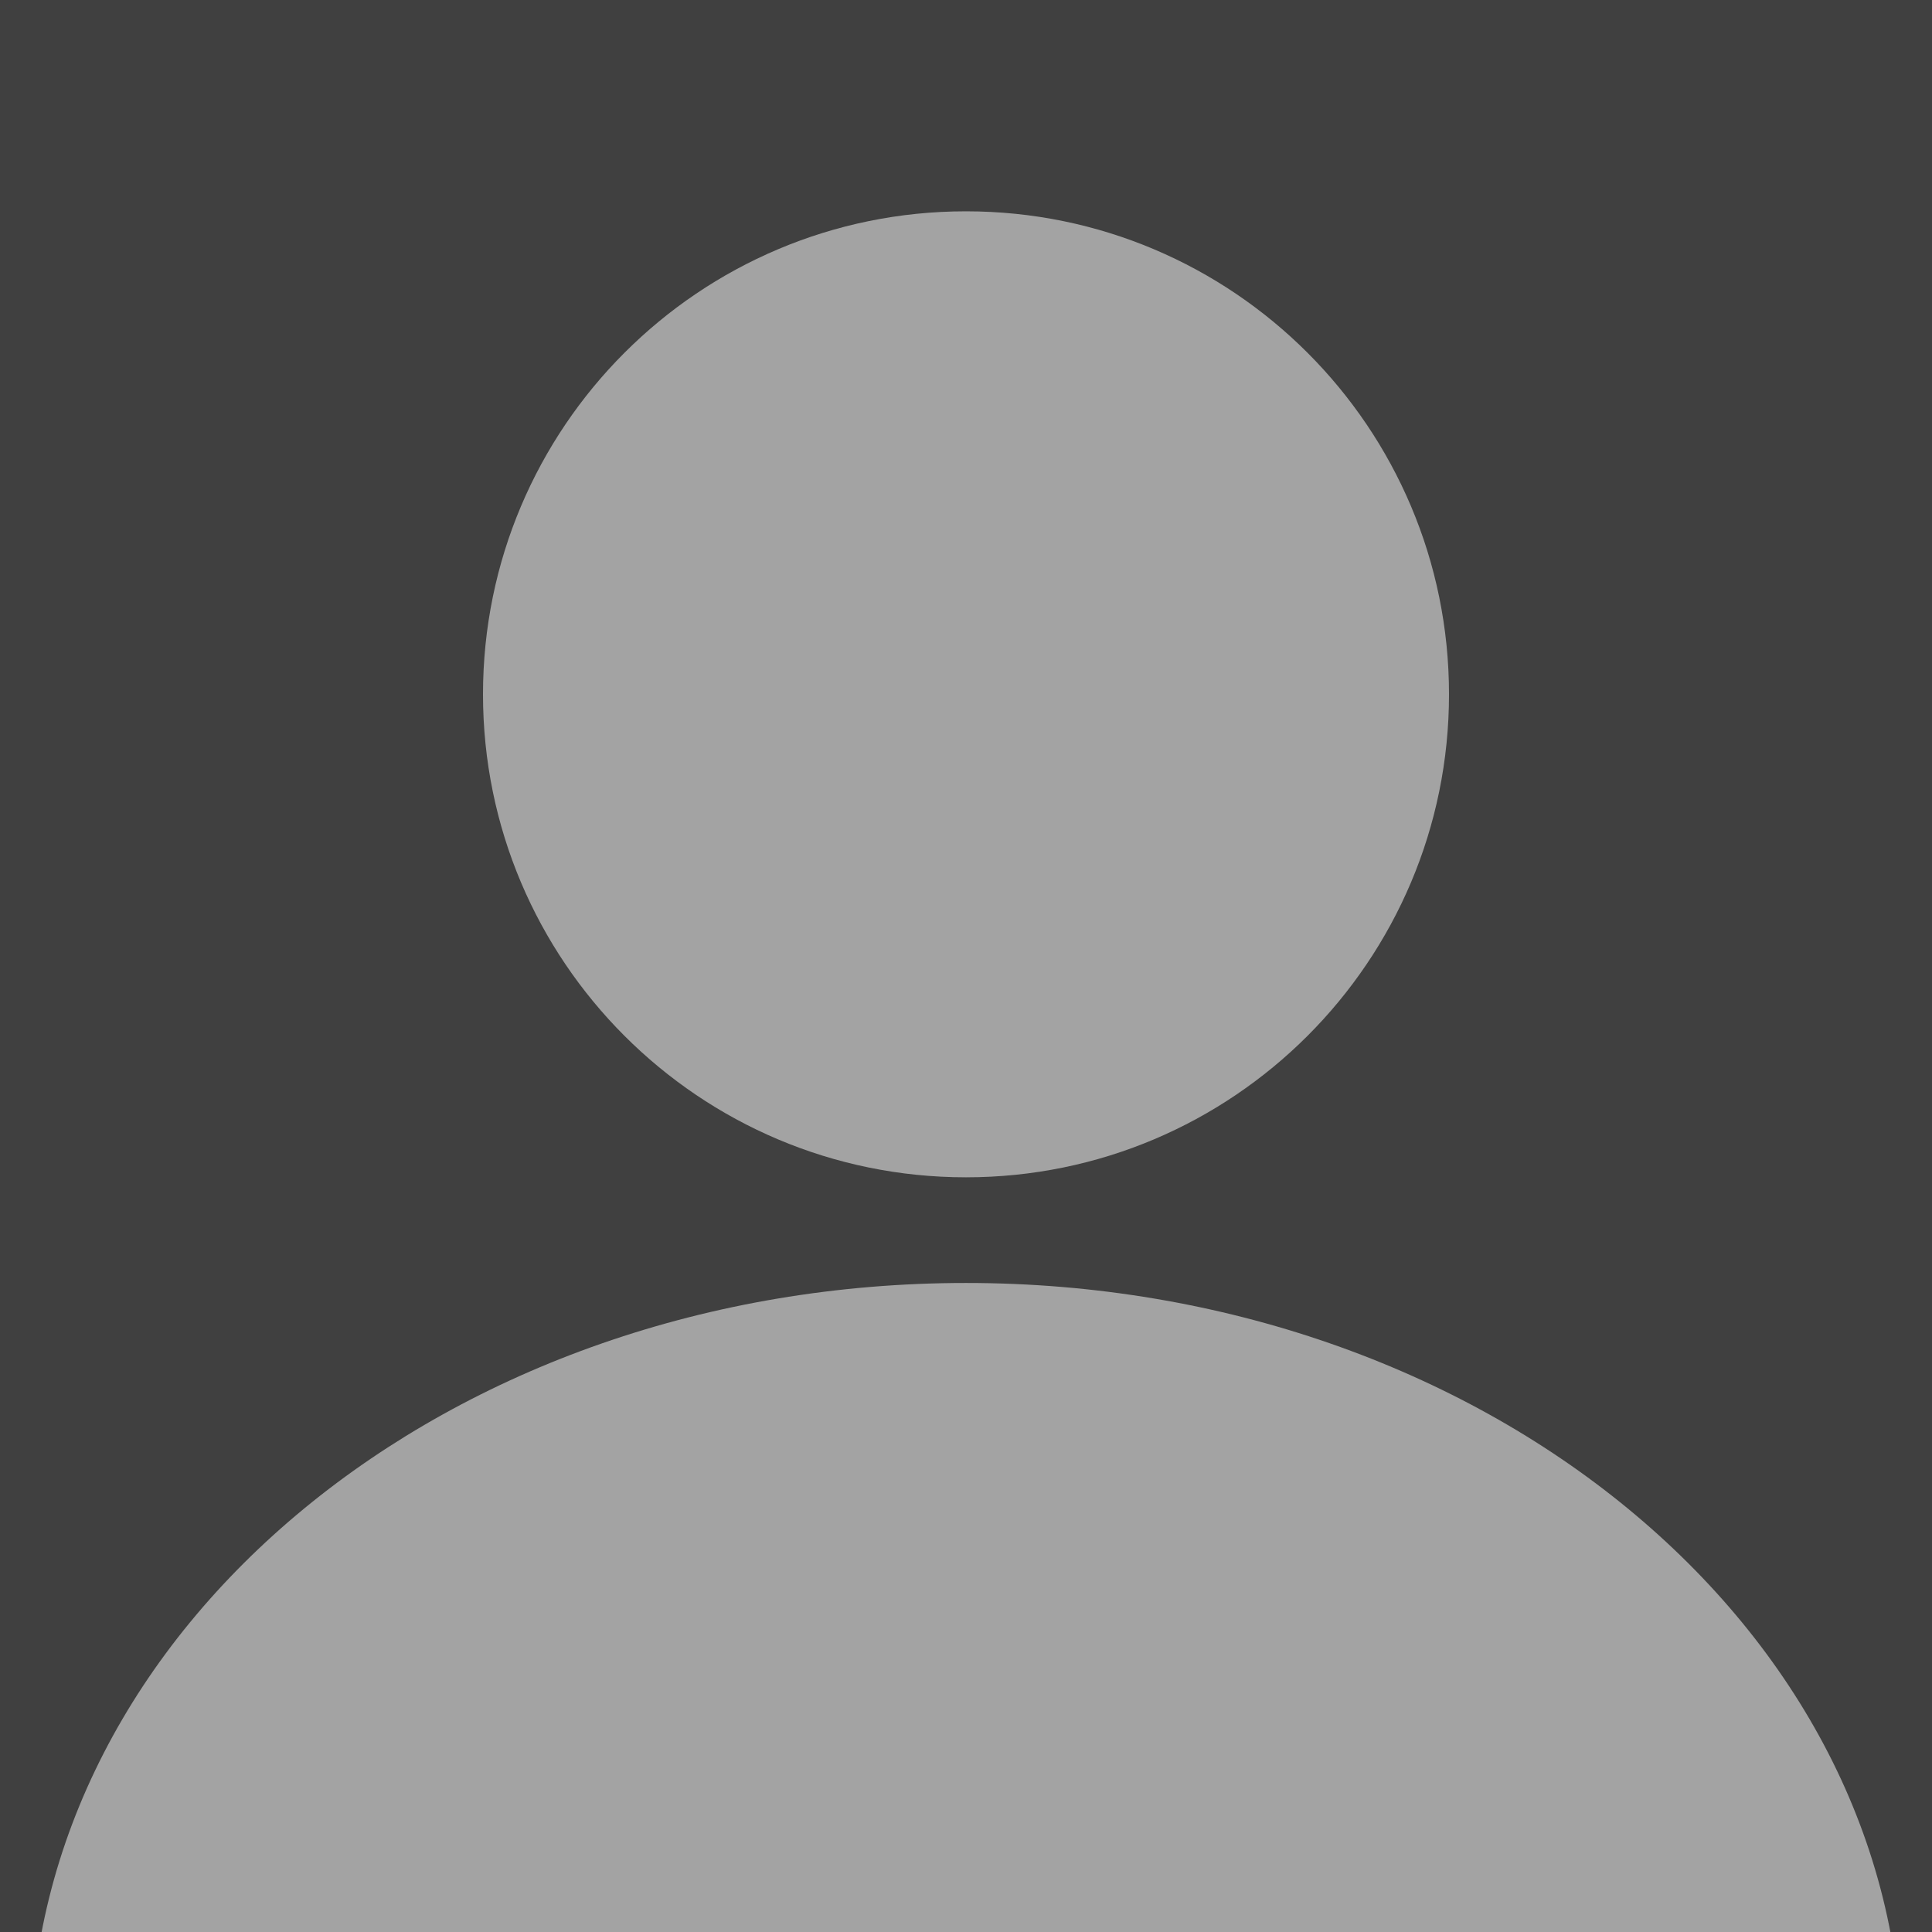
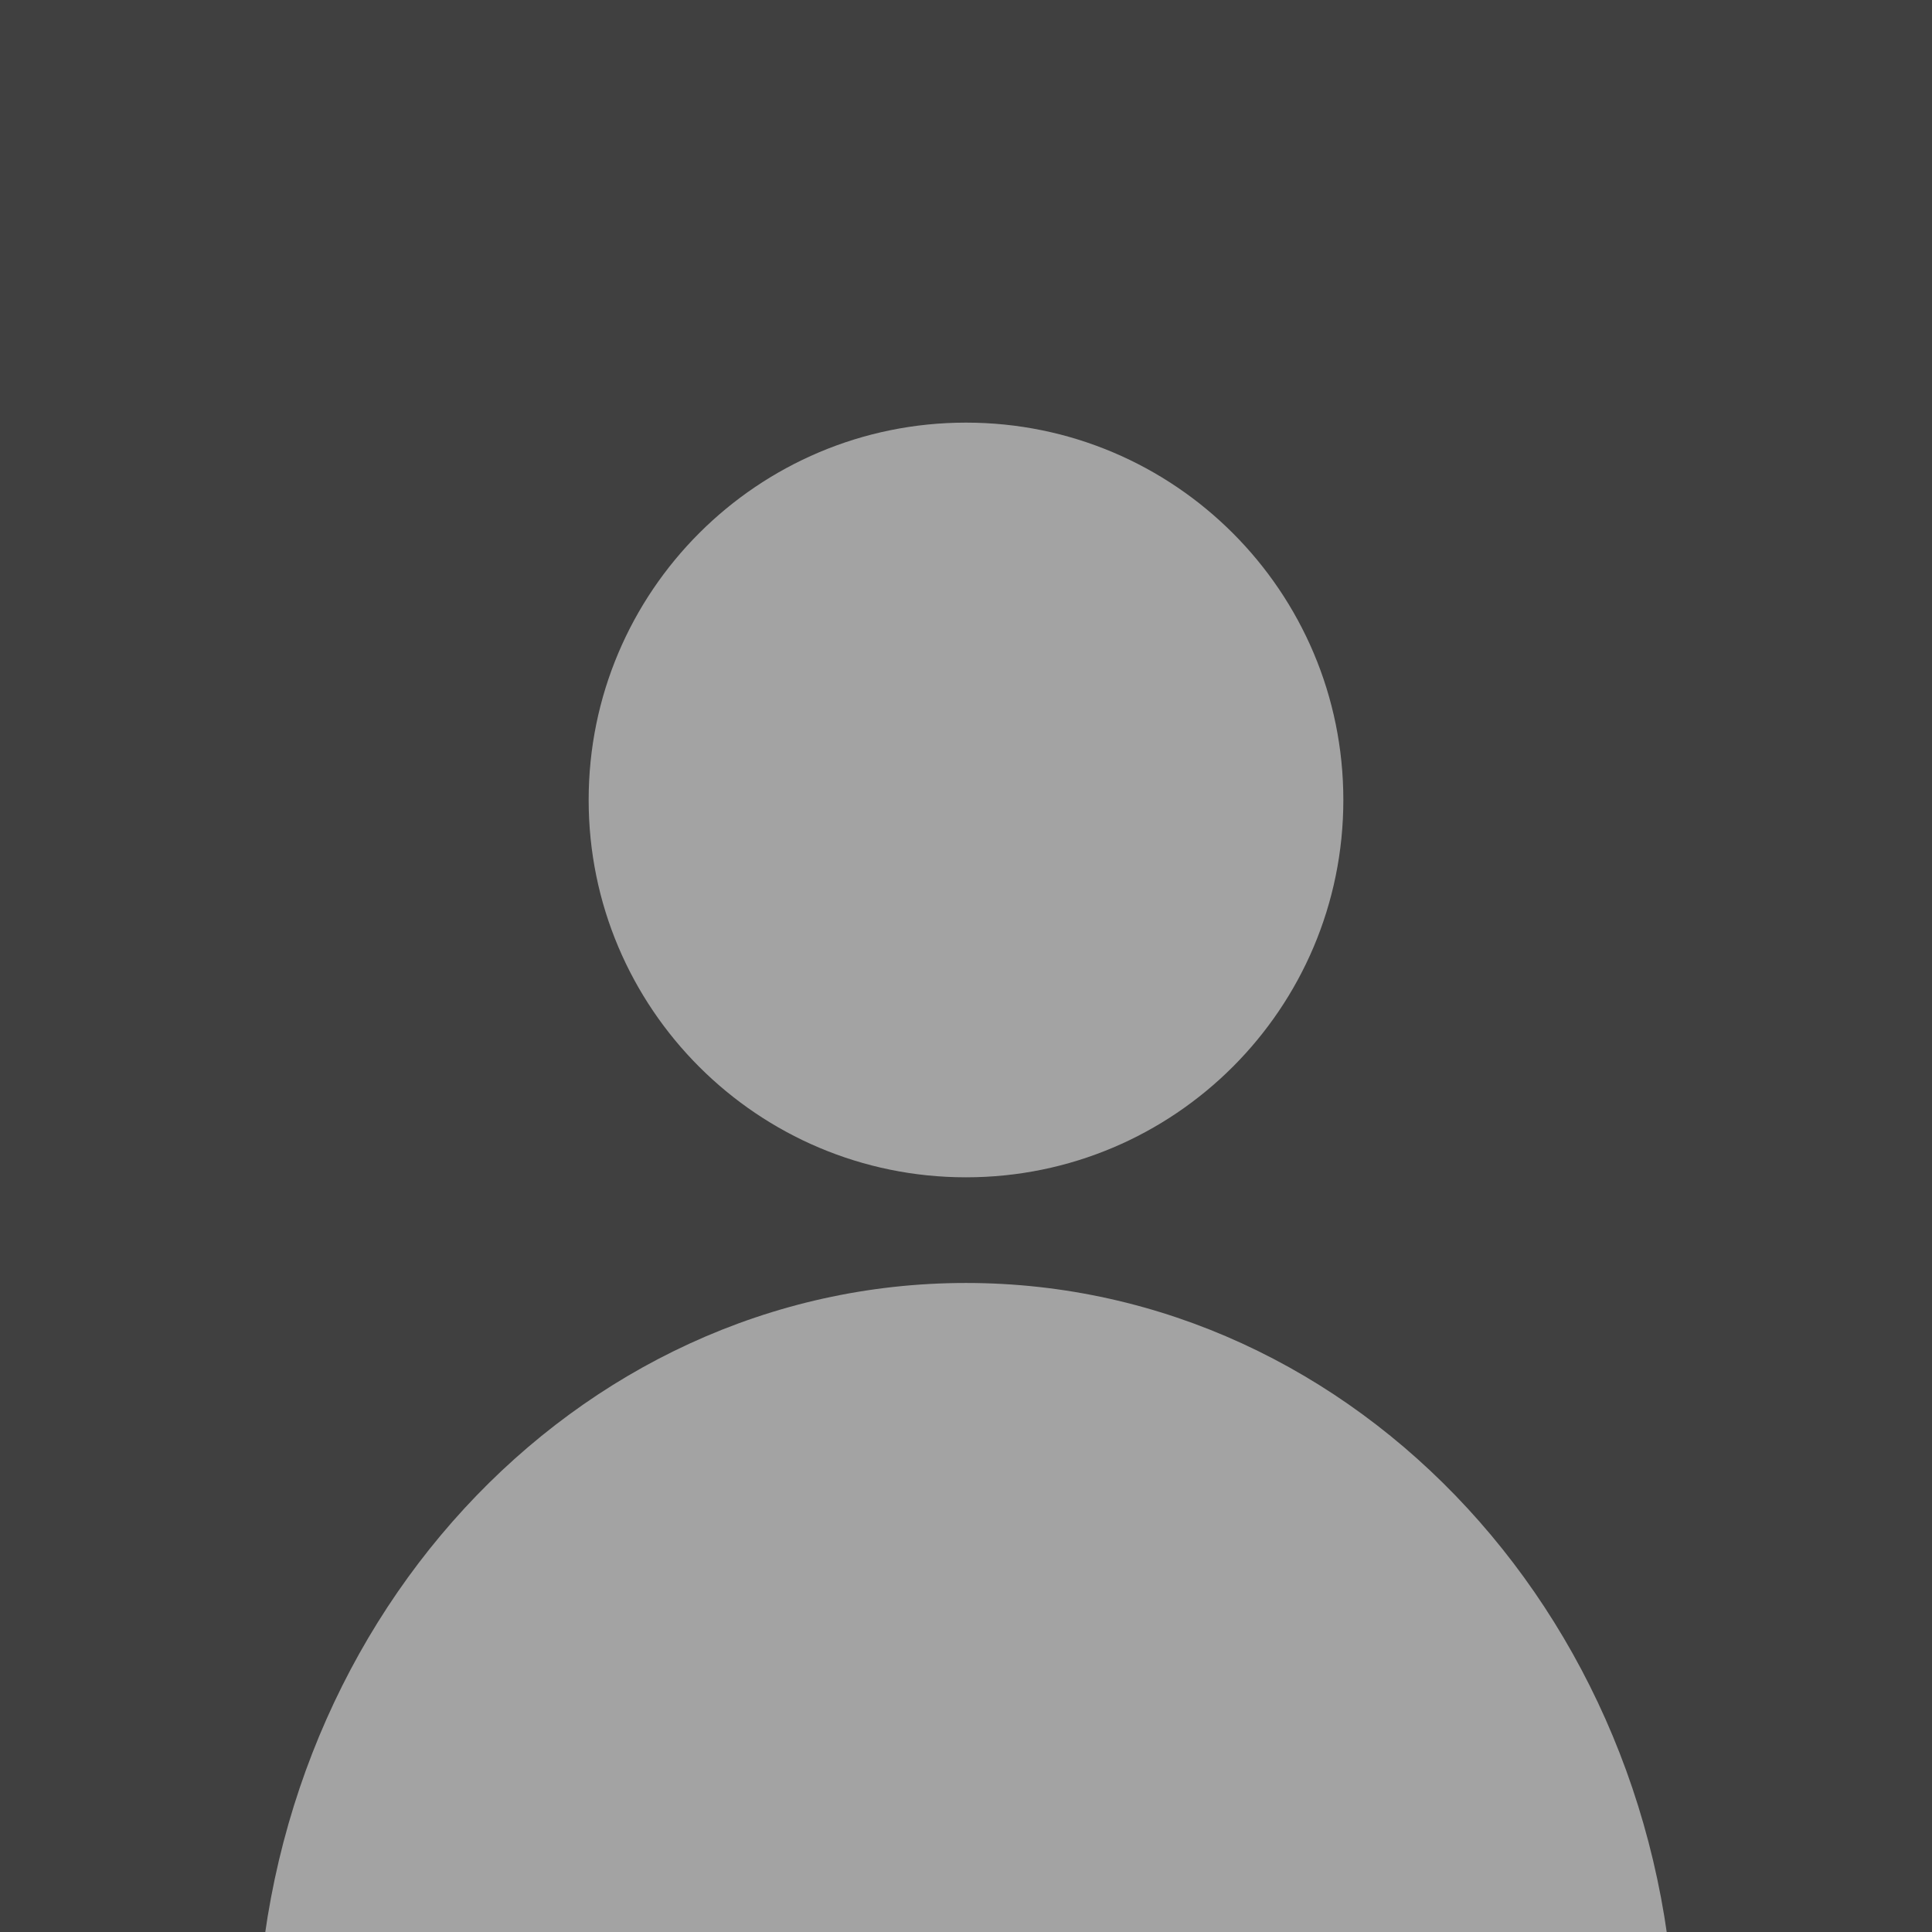
<svg xmlns="http://www.w3.org/2000/svg" width="128" height="128" viewBox="0 0 128 128" fill="none">
  <g clip-path="url(#clip0_121_15)">
    <rect width="128" height="128" fill="#404040" />
-     <circle cx="64" cy="46" r="32" fill="#A3A3A3" />
-     <ellipse cx="64" cy="136" rx="62" ry="51" fill="#A3A3A3" />
+     <circle cx="64" cy="53" r="25" fill="#A3A3A3" />
+     <ellipse cx="64" cy="136" rx="47" ry="51" fill="#A3A3A3" />
  </g>
  <defs>
    <clipPath id="clip0_121_15">
      <rect width="128" height="128" fill="white" />
    </clipPath>
  </defs>
</svg>
